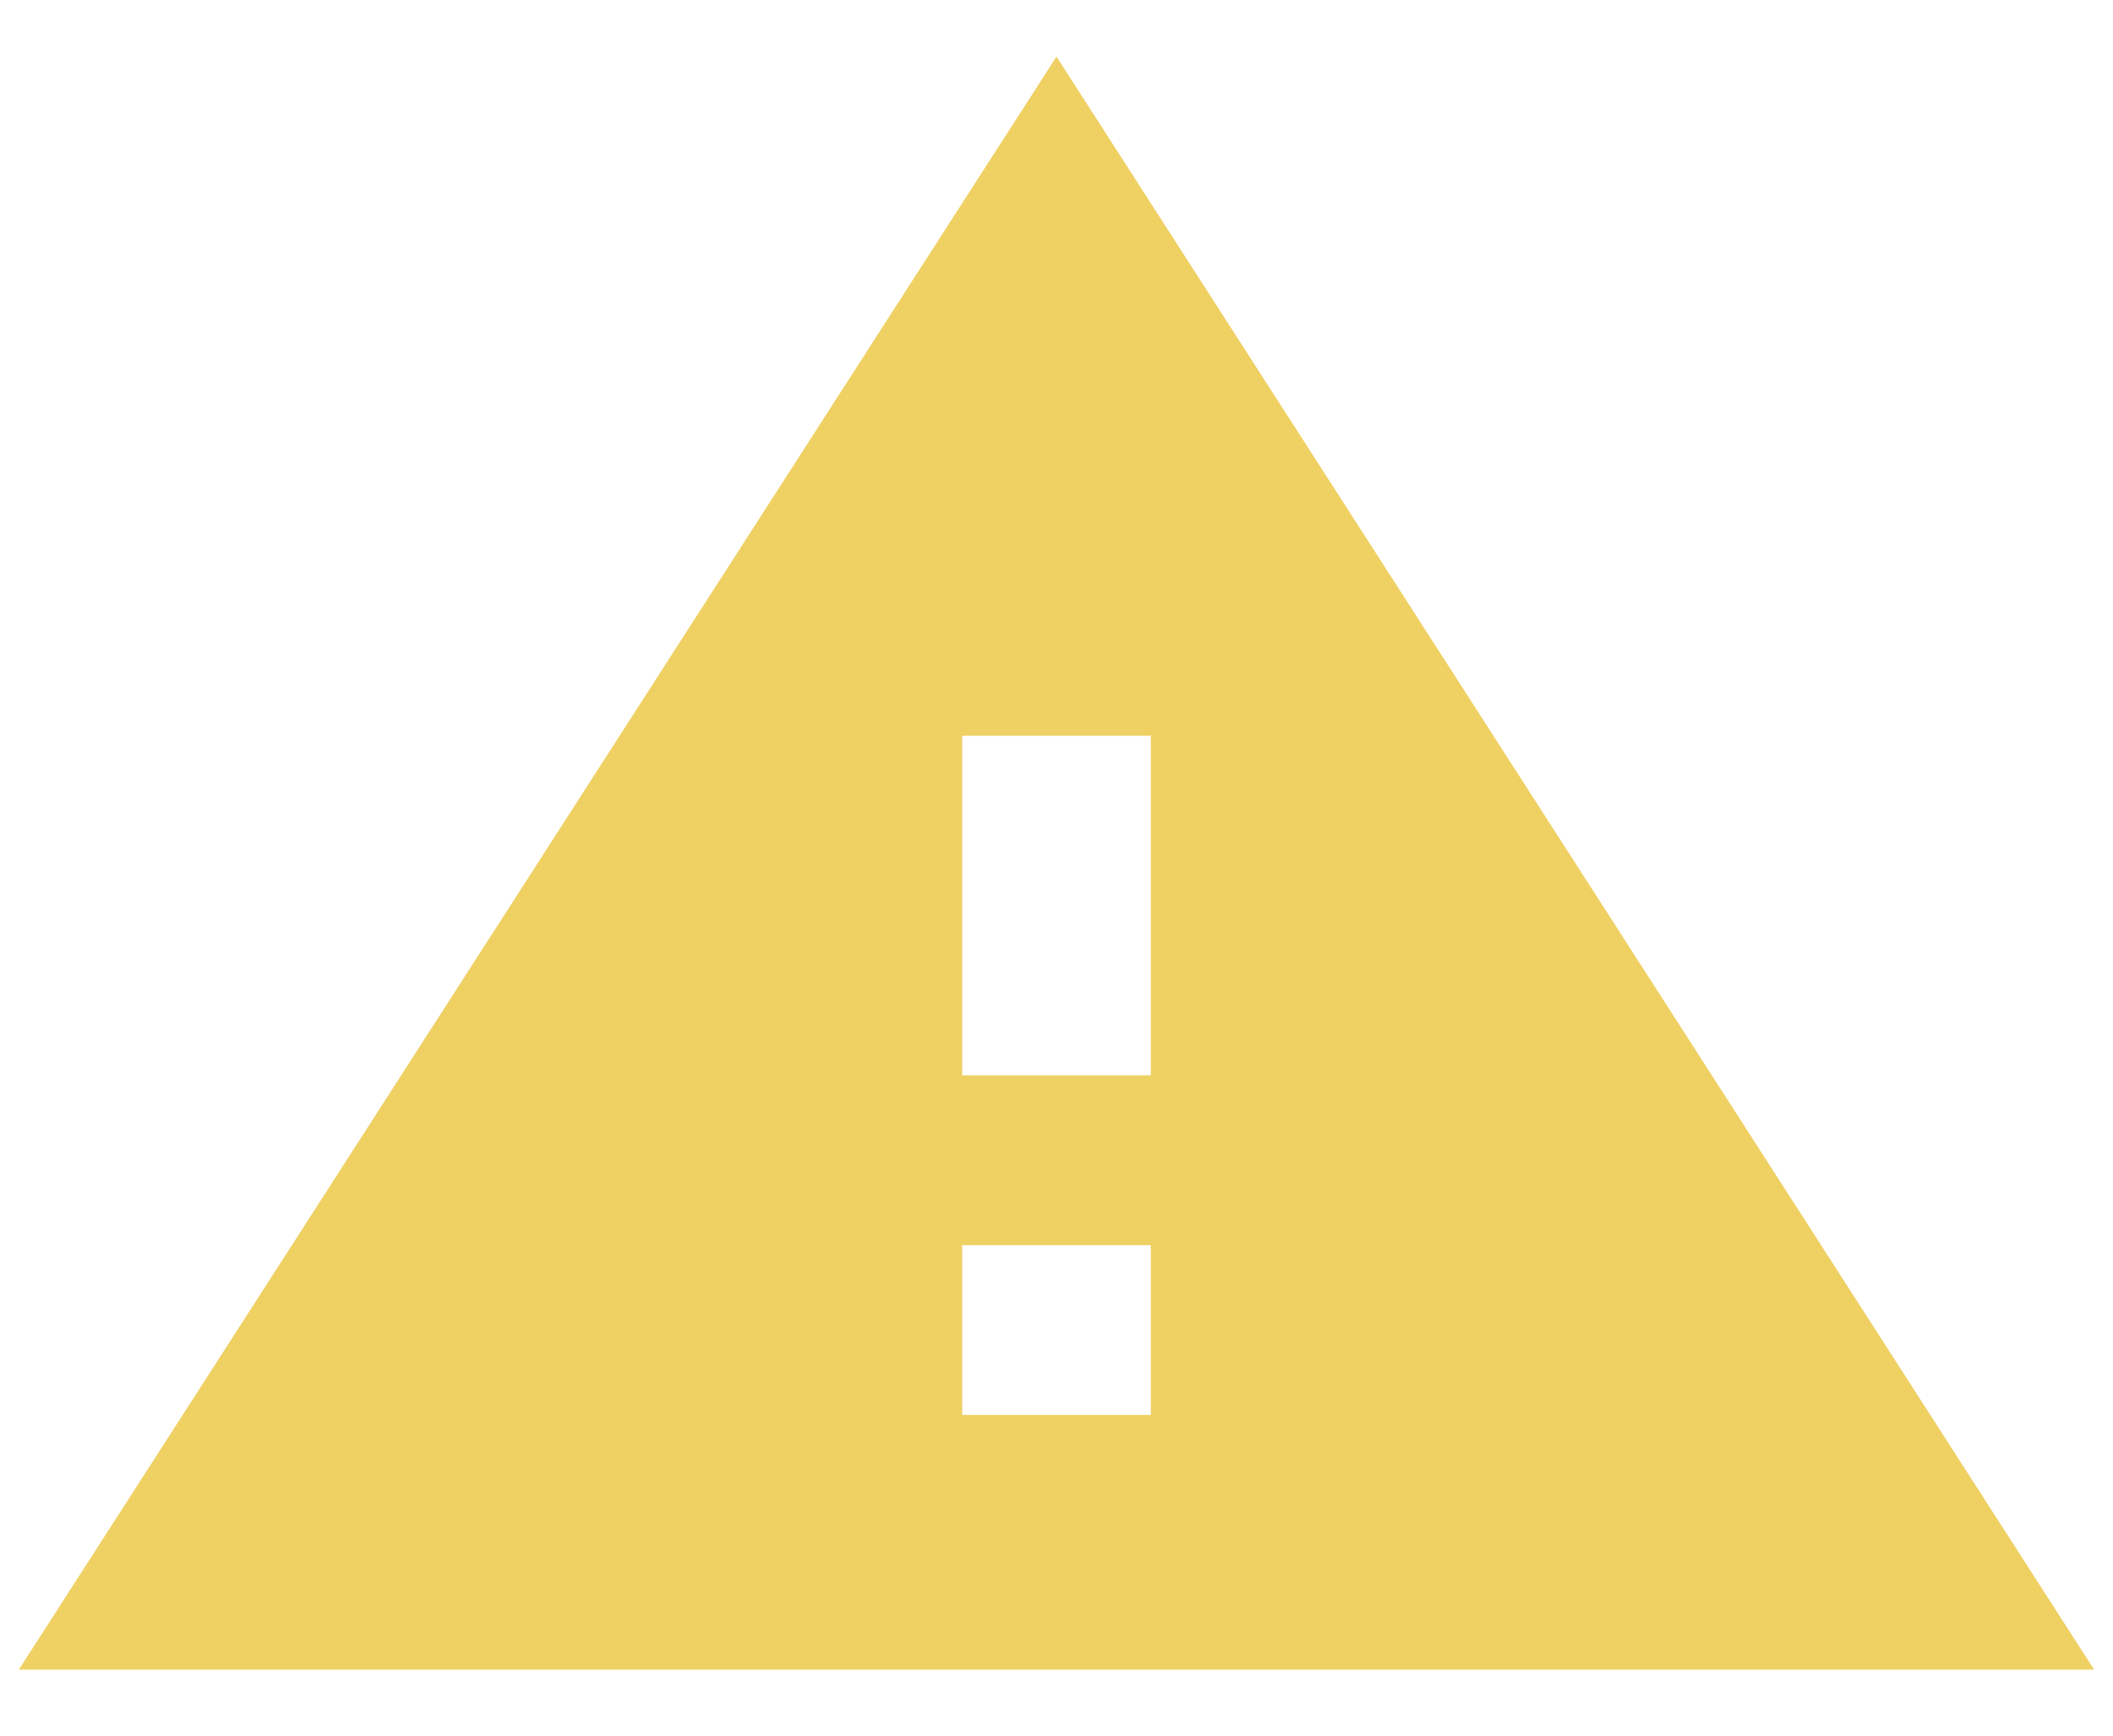
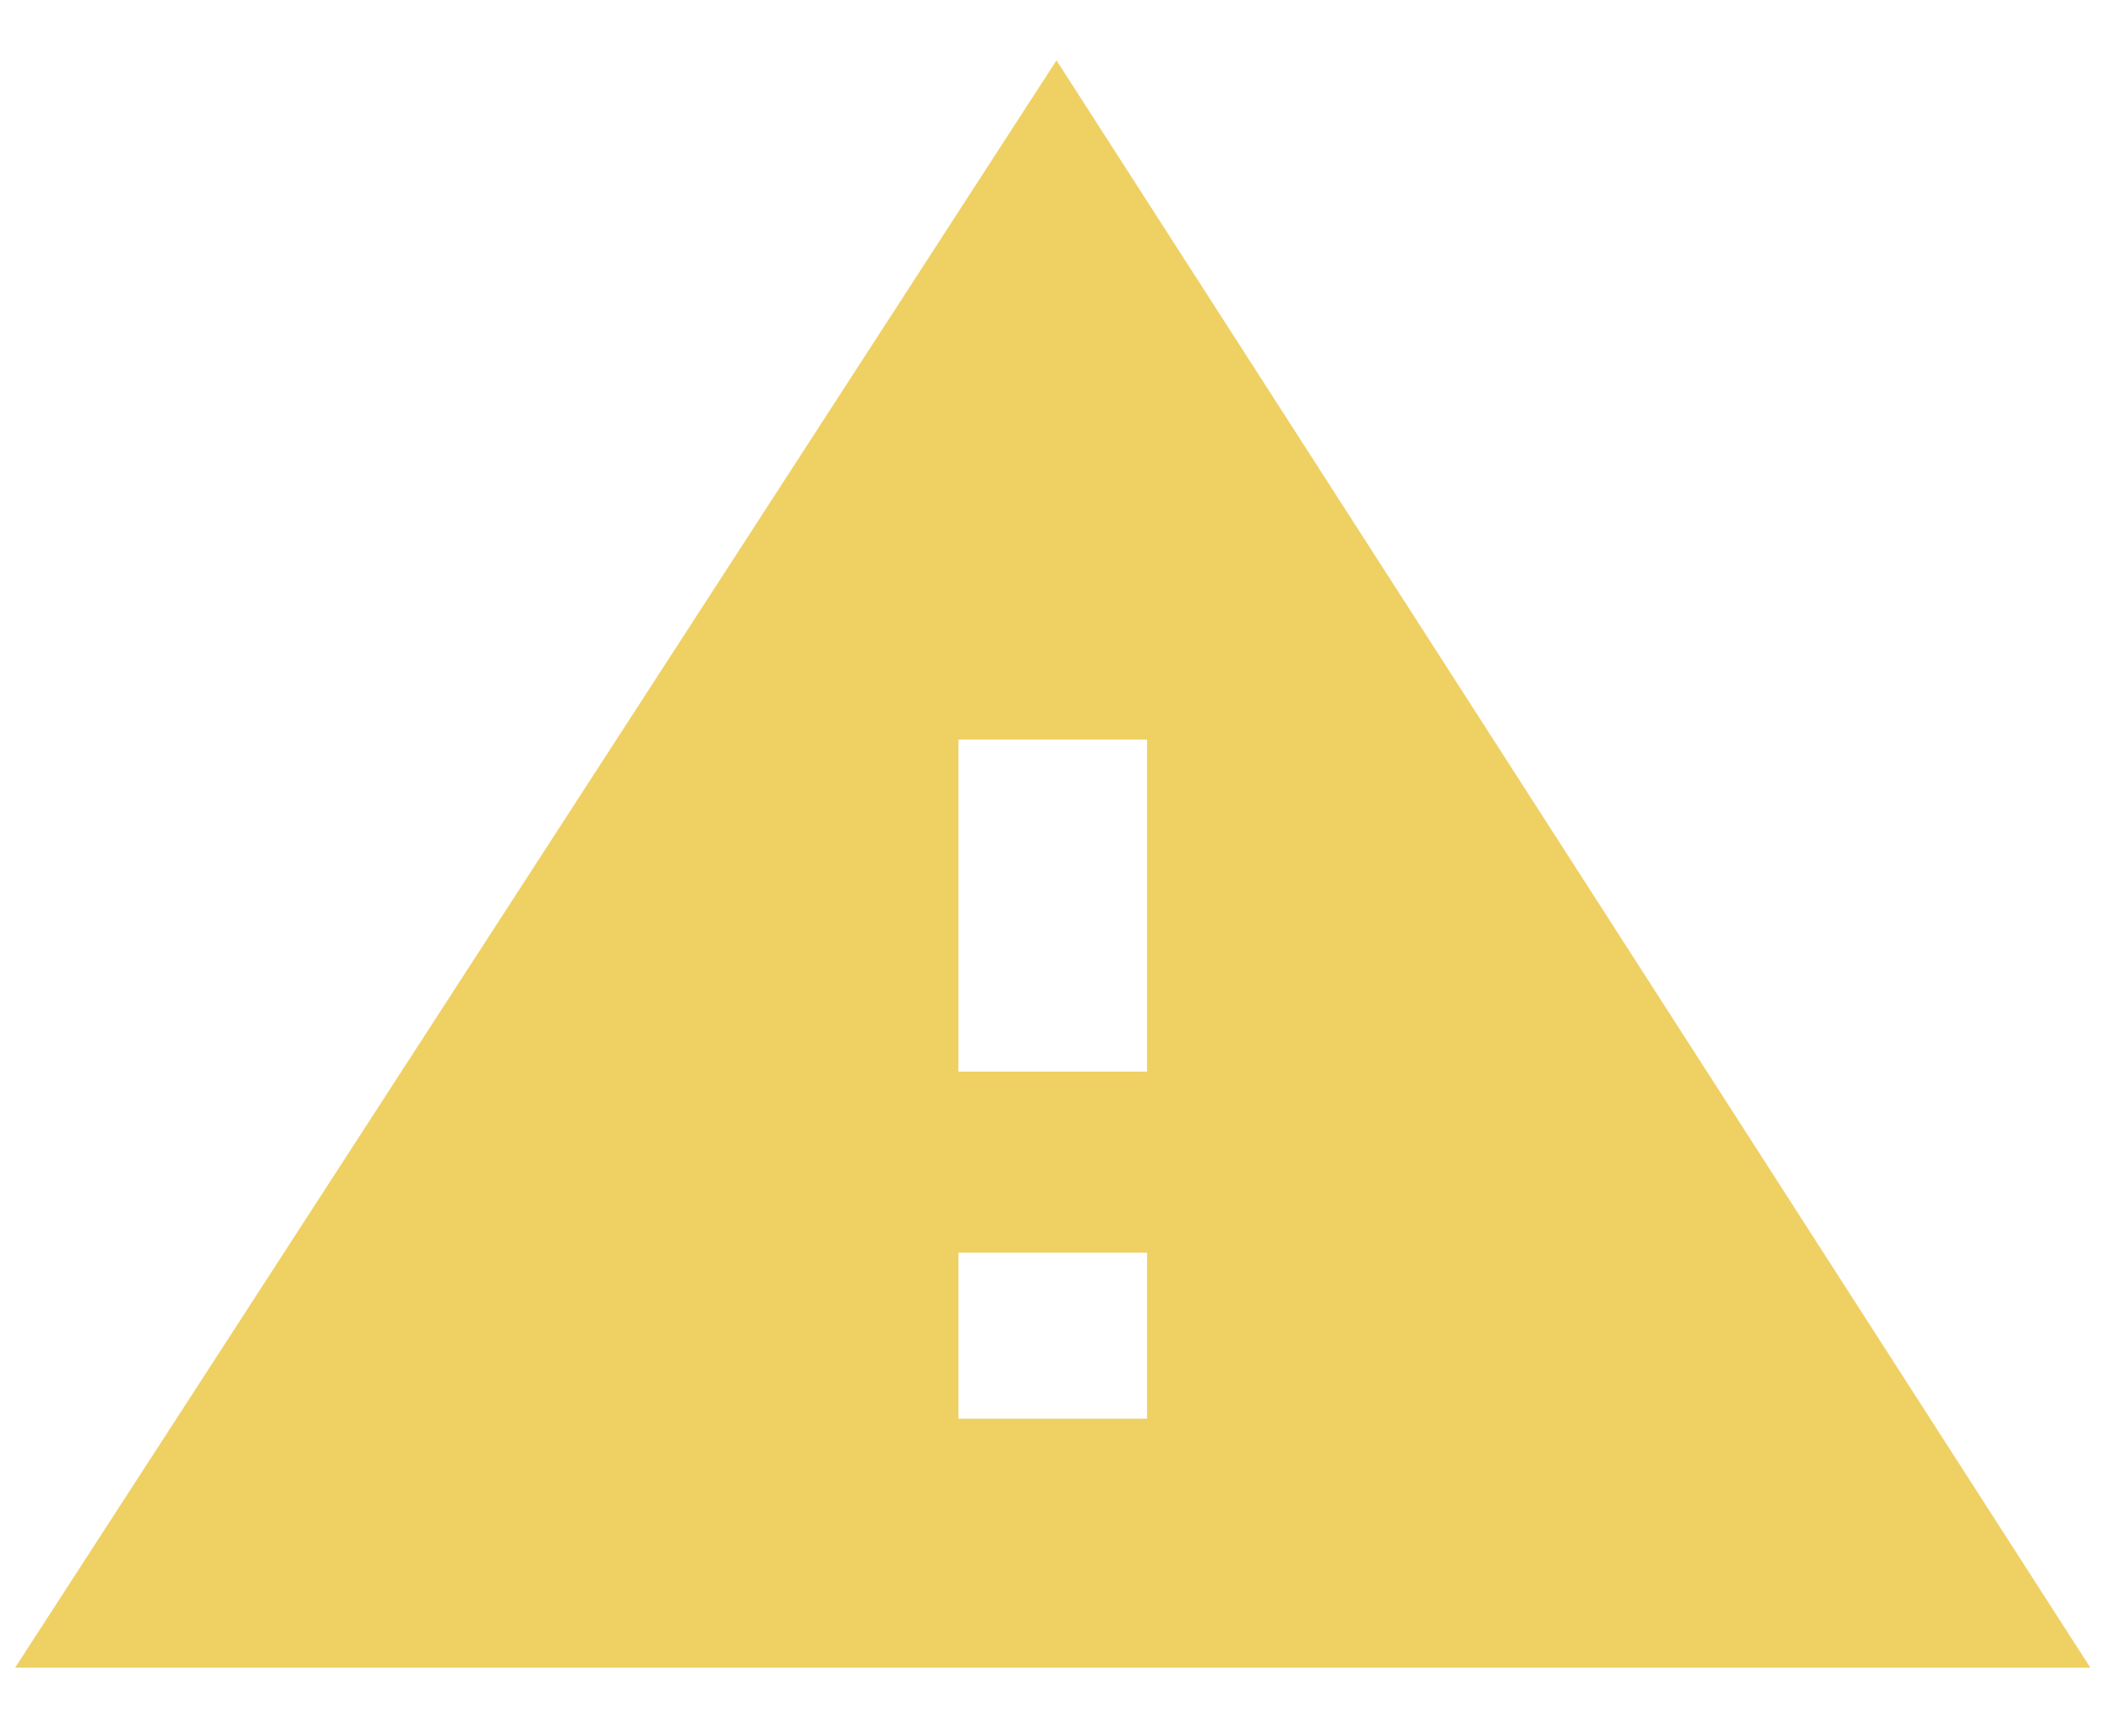
- <svg xmlns="http://www.w3.org/2000/svg" width="28" height="23" viewBox="0 0 28 23" fill="none">
-   <path d="M0.25 22.125H27.75L14 0.75L0.25 22.125ZM15.25 18.75H12.75V16.5H15.25V18.75ZM15.25 14.25H12.75V9.75H15.25V14.25Z" fill="#EFD063" />
+ <svg xmlns="http://www.w3.org/2000/svg" version="1.1" id="Warstwa_1" x="0px" y="0px" viewBox="0 0 28 23" style="enable-background:new 0 0 28 23;" xml:space="preserve">
+   <style type="text/css">
+ 	.st0{fill:#EFD063;}
+ </style>
+   <path class="st0" d="M0.2,22.1h27.5L14,0.8L0.2,22.1z M15.2,18.8h-2.5v-2.2h2.5V18.8z M15.2,14.2h-2.5V9.8h2.5V14.2z" />
</svg>
